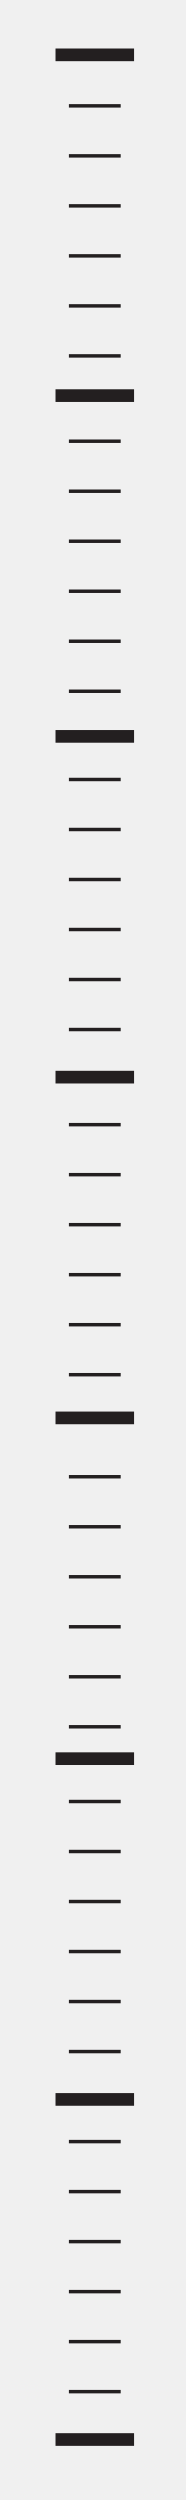
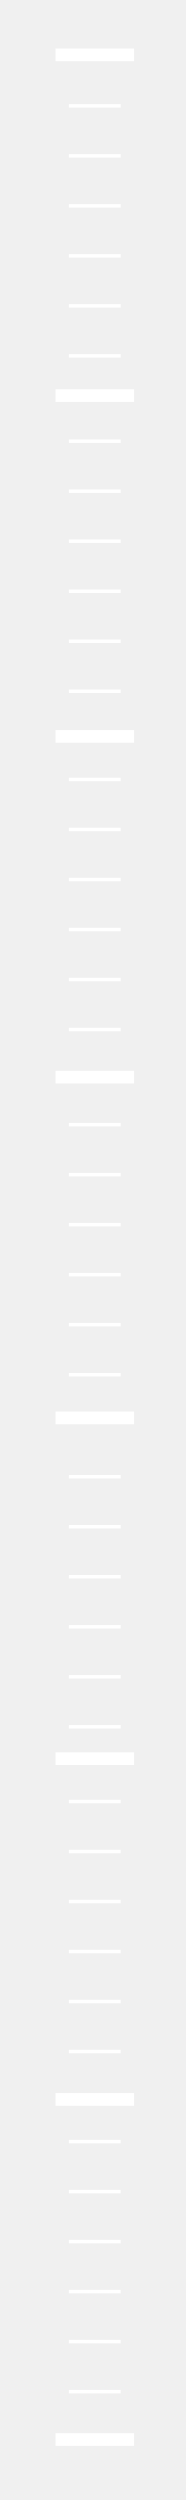
<svg xmlns="http://www.w3.org/2000/svg" version="1.1" id="Layer_1" x="0px" y="0px" viewBox="0 0 22.245 300" style="enable-background:new 0 0 22.245 300;" xml:space="preserve">
  <style type="text/css">
- 	.st0{fill:#231F20;}
+ 	.st0{fill:#FFFFFF;}
</style>
  <g>
    <g>
      <path class="st0" d="M6.662,5.821v1.521h9.426V5.821H6.662z M6.662,252.692h9.426v-1.521H6.662V252.692z M6.662,48.234h9.426    v-1.521H6.662V48.234z M6.662,89.126h9.426v-1.521H6.662V89.126z M6.662,130.017h9.426v-1.521H6.662V130.017z M6.662,170.909    h9.426v-1.521H6.662V170.909z M6.662,211.801h9.426v-1.521H6.662V211.801z M8.268,246.394h6.215v-0.415H8.268V246.394z     M8.268,222.389h6.215v-0.415H8.268V222.389z M8.268,234.392h6.215v-0.415H8.268V234.392z M14.483,215.974H8.268v0.415h6.215    V215.974z M8.268,228.391h6.215v-0.415H8.268V228.391z M8.268,240.393h6.215v-0.415H8.268V240.393z M8.268,165.172h6.215v-0.415    H8.268V165.172z M8.268,141.168h6.215v-0.415H8.268V141.168z M8.268,153.17h6.215v-0.415H8.268V153.17z M14.483,134.752H8.268    v0.415h6.215V134.752z M8.268,147.169h6.215v-0.415H8.268V147.169z M8.268,159.171h6.215v-0.415H8.268V159.171z M8.268,207.422    h6.215v-0.415H8.268V207.422z M8.268,183.418h6.215v-0.414H8.268V183.418z M8.268,195.42h6.215v-0.415H8.268V195.42z     M14.483,177.002H8.268v0.415h6.215V177.002z M8.268,189.419h6.215v-0.415H8.268V189.419z M8.268,201.421h6.215v-0.415H8.268    V201.421z M8.268,123.751h6.215v-0.415H8.268V123.751z M8.268,99.747h6.215v-0.415H8.268V99.747z M8.268,111.749h6.215v-0.415    H8.268V111.749z M14.483,93.331H8.268v0.415h6.215V93.331z M8.268,105.748h6.215v-0.415H8.268V105.748z M8.268,117.75h6.215    v-0.415H8.268V117.75z M8.268,83.158h6.215v-0.415H8.268V83.158z M8.268,59.154h6.215v-0.415H8.268V59.154z M8.268,71.156h6.215    v-0.415H8.268V71.156z M14.483,52.738H8.268v0.415h6.215V52.738z M8.268,65.155h6.215V64.74H8.268V65.155z M8.268,77.157h6.215    v-0.415H8.268V77.157z M8.268,42.915h6.215V42.5H8.268V42.915z M8.268,18.911h6.215v-0.415H8.268V18.911z M8.268,30.913h6.215    v-0.415H8.268V30.913z M14.483,12.495H8.268v0.415h6.215V12.495z M8.268,24.912h6.215v-0.415H8.268V24.912z M8.268,36.914h6.215    V36.5H8.268V36.914z M6.662,293.503h9.426v-1.521H6.662V293.503z M8.268,287.204h6.215v-0.415H8.268V287.204z M8.268,263.2h6.215    v-0.415H8.268V263.2z M8.268,275.202h6.215v-0.414H8.268V275.202z M14.483,256.784H8.268v0.415h6.215V256.784z M8.268,269.201    h6.215v-0.415H8.268V269.201z M8.268,281.203h6.215v-0.415H8.268V281.203z" />
    </g>
  </g>
</svg>
